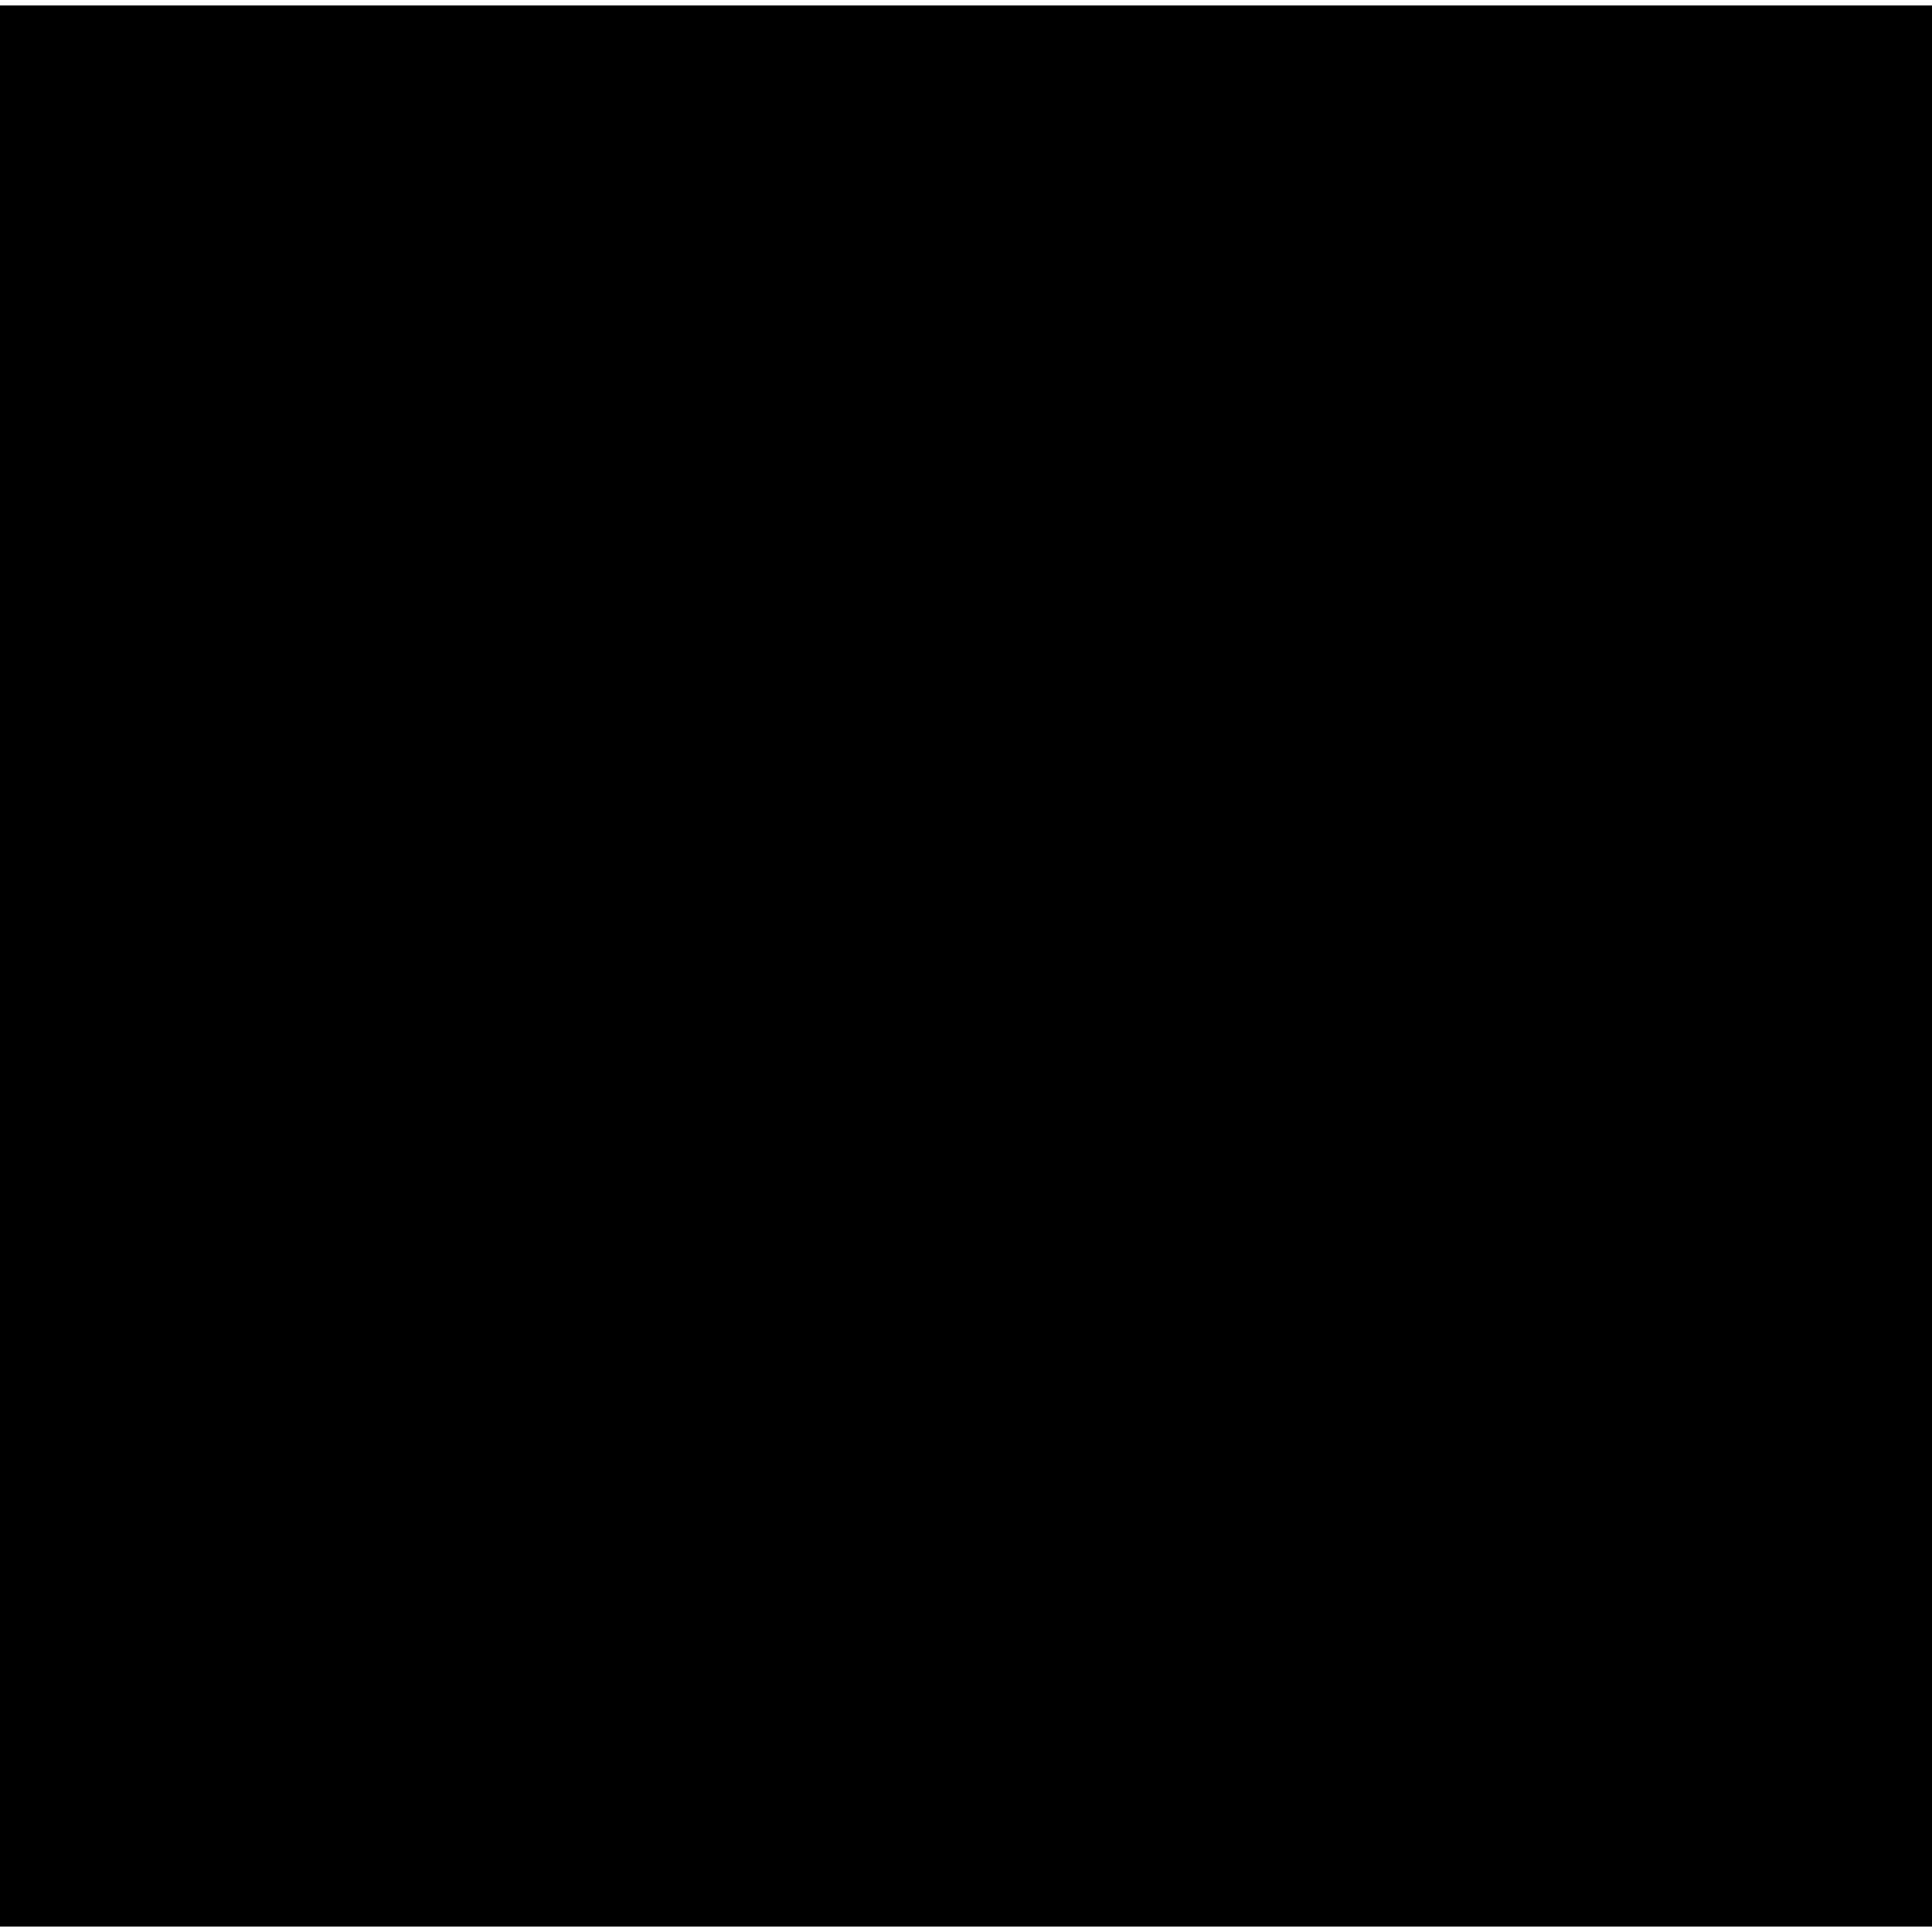
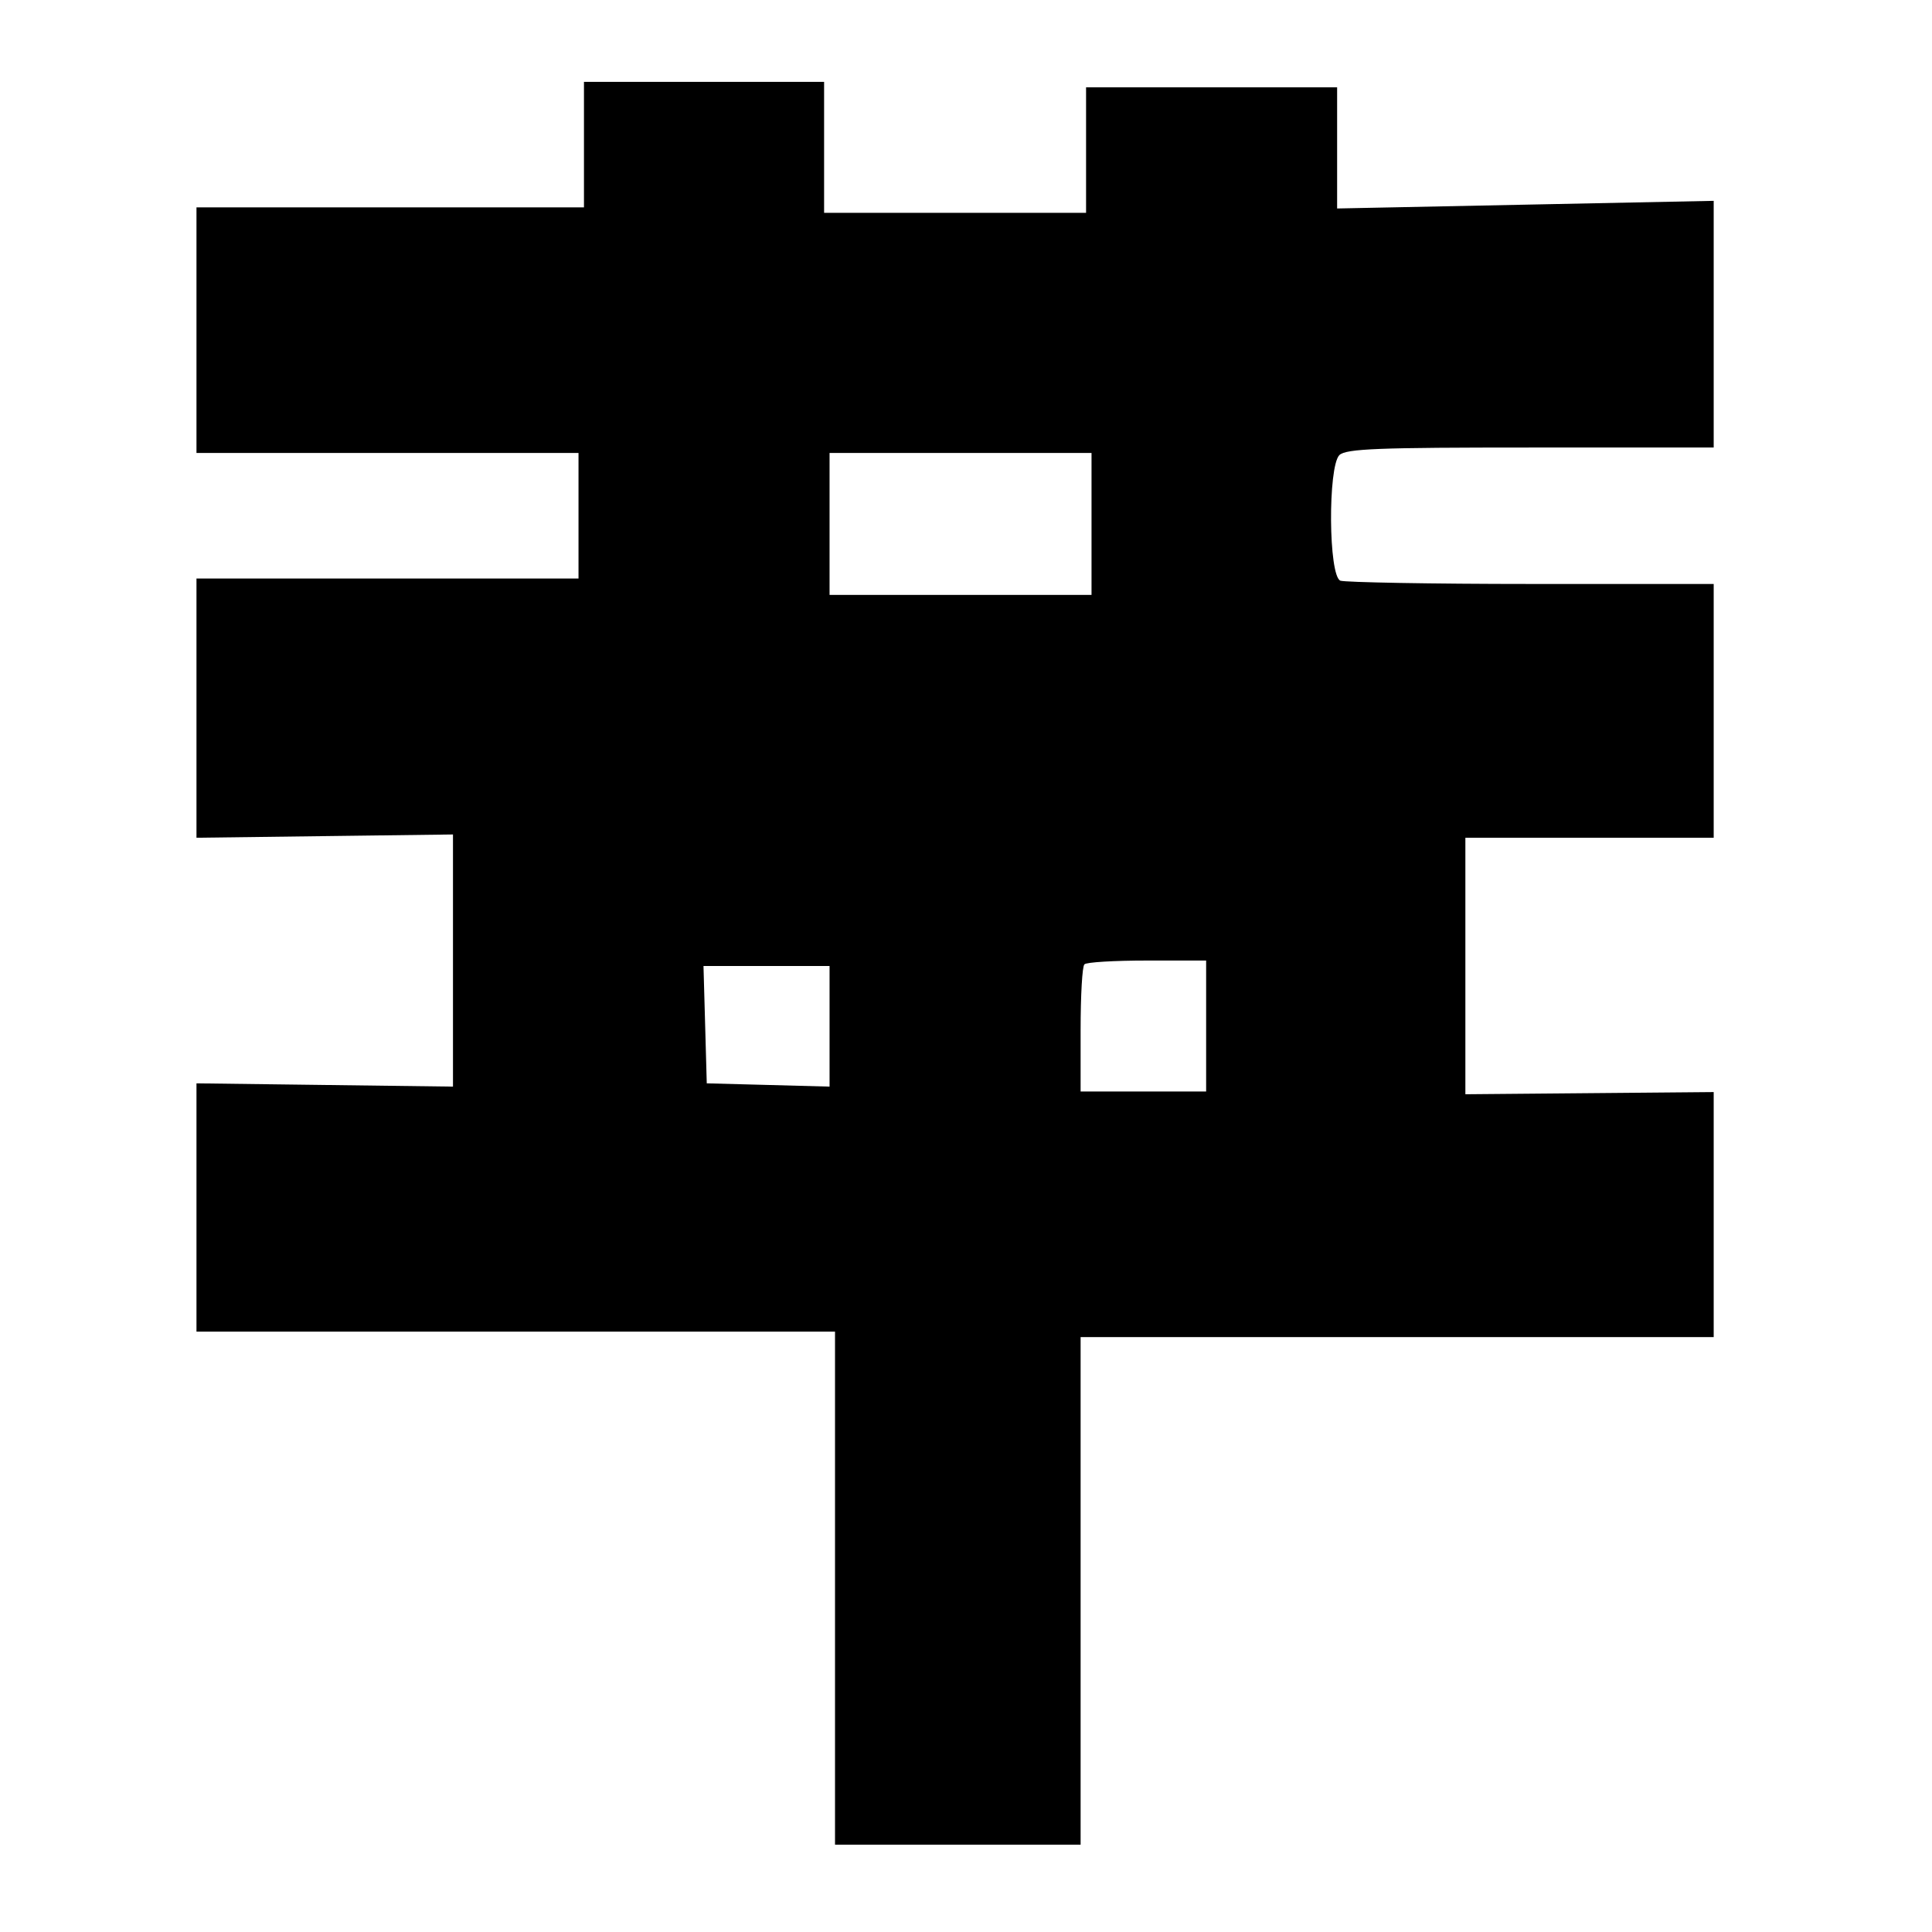
<svg xmlns="http://www.w3.org/2000/svg" version="1.0" width="354pt" height="354pt" viewBox="0 0 354 354" preserveAspectRatio="xMidYMid meet">
  <g transform="translate(0,354) scale(0.1,-0.1)" fill="#000000" stroke="none">
-     <path d="M0 1770 l0 -1760 1770 0 1770 0 0 1760 0 1760 -1770 0 -1770 0 0 -1760z" />
+     <path d="M1070 3275 l0 -115 -355 0 -355 0 0 -225 0 -225 350 0 350 0 0 -115 0 -115 -350 0 -350 0 0 -237 0 -238 235 3 235 3 0 -231 0 -231 -235 3 -235 3 0 -227 0 -228 585 0 585 0 0 -470 0 -470 225 0 225 0 0 465 0 465 580 0 580 0 0 225 0 224 -227 -2 -228 -2 0 235 0 235 228 0 227 0 0 233 0 232 -334 0 c-184 0 -341 3 -350 6 -22 9 -23 208 -2 230 12 12 73 14 350 14 l336 0 0 226 0 226 -345 -7 -345 -7 0 111 0 111 -230 0 -230 0 0 -115 0 -115 -240 0 -240 0 0 120 0 120 -220 0 -220 0 0 -115z m930 -695 l0 -130 -240 0 -240 0 0 130 0 130 240 0 240 0 0 -130z m210 -920 l0 -120 -115 0 -115 0 0 113 c0 63 3 117 7 120 3 4 55 7 115 7 l108 0 0 -120z m-690 0 l0 -111 -112 3 -113 3 -3 108 -3 107 116 0 115 0 0 -110z" />
  </g>
</svg>
